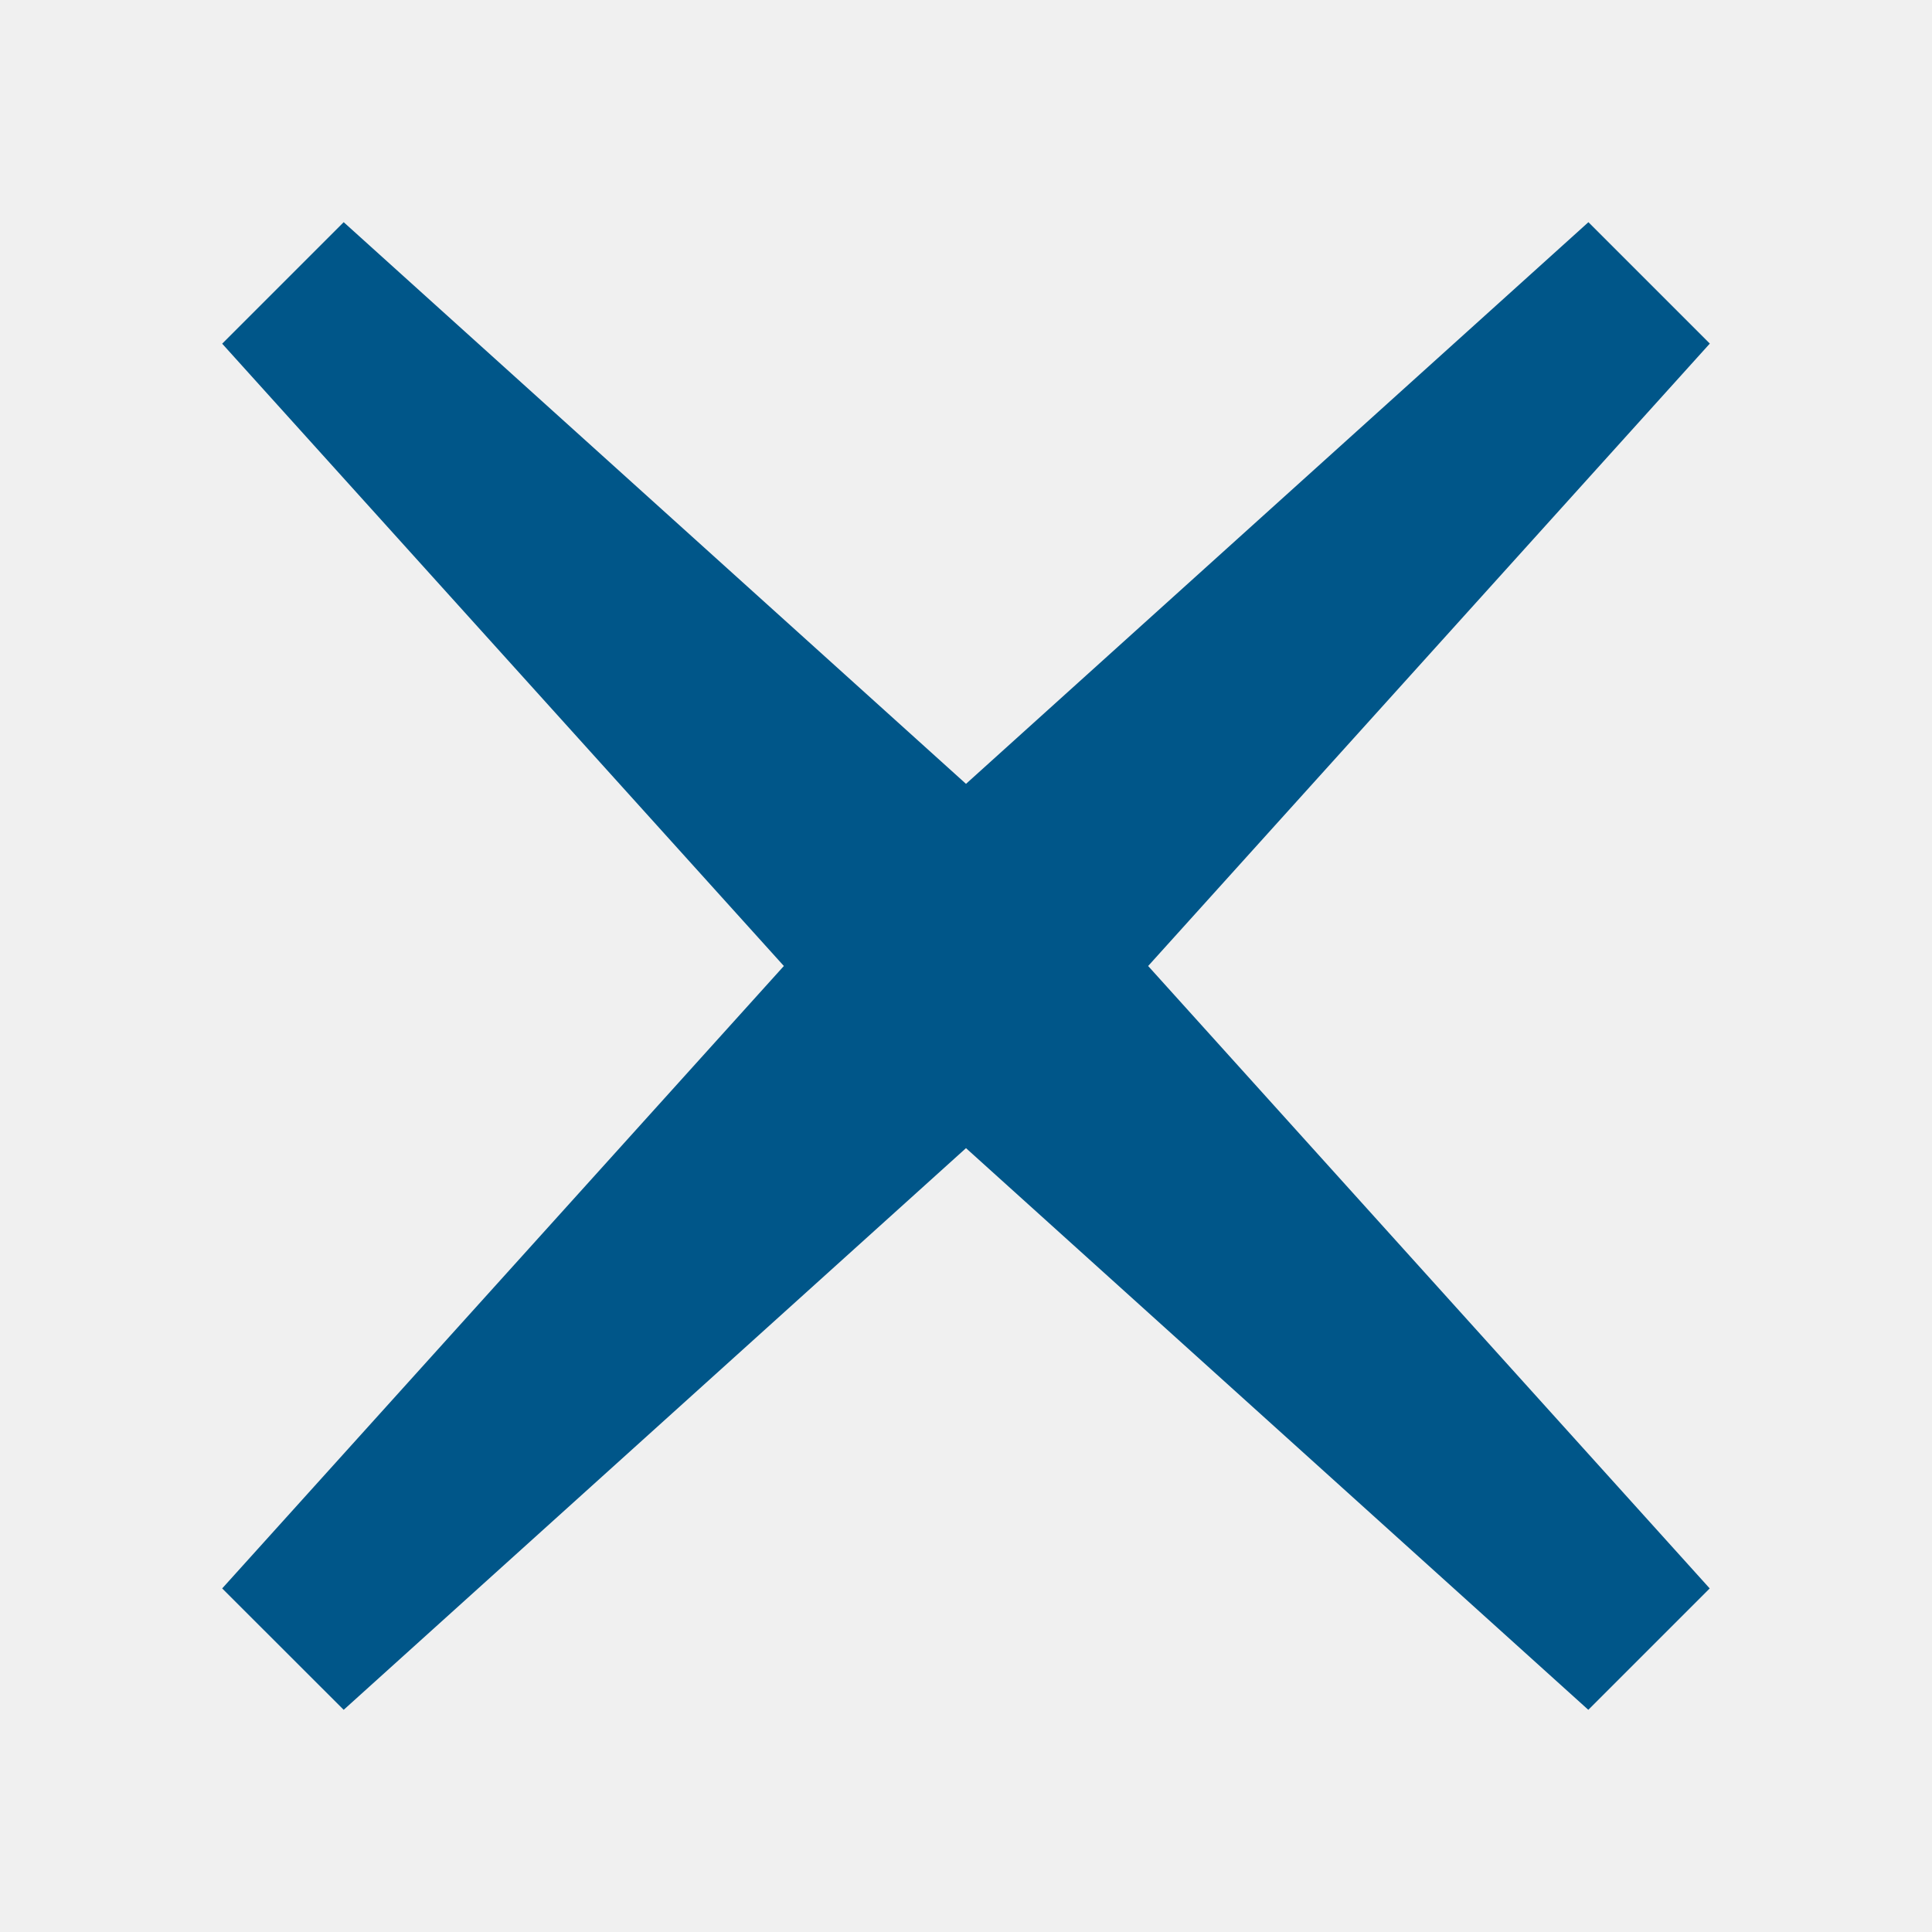
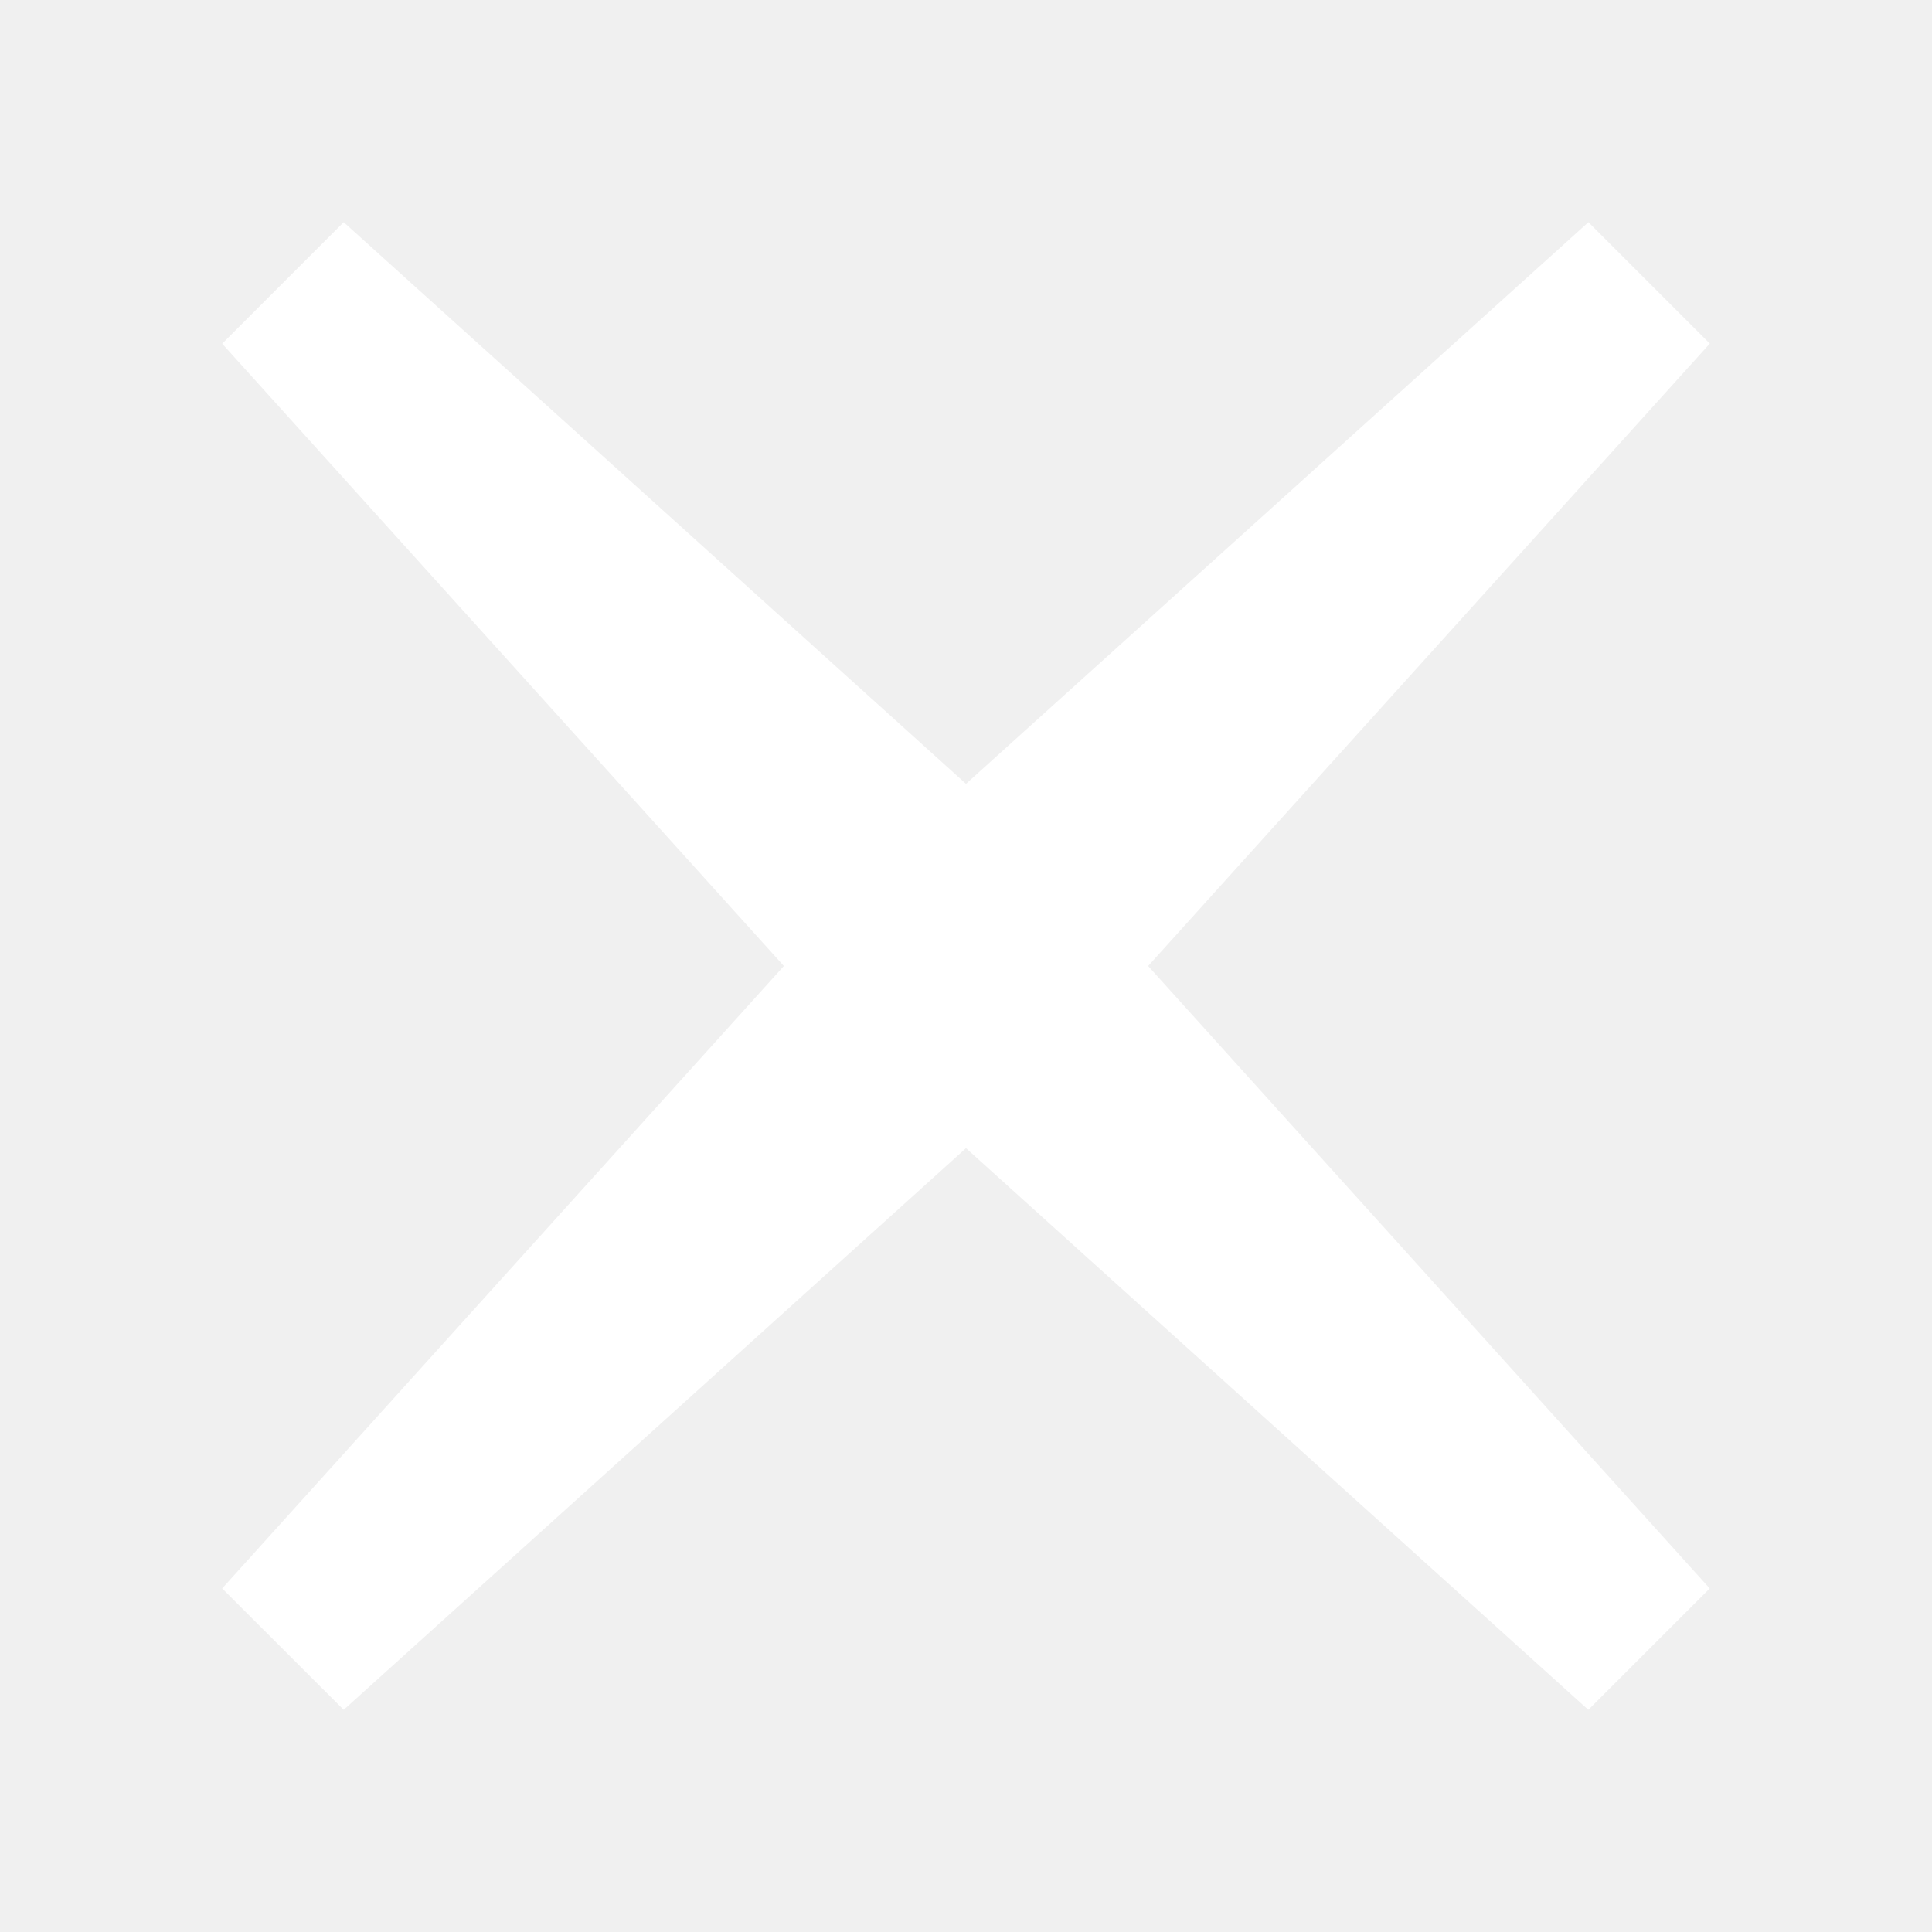
<svg xmlns="http://www.w3.org/2000/svg" version="1.1" id="Layer_1" x="0px" y="0px" width="18px" height="18px" viewBox="0 0 18 18" enable-background="new 0 0 18 18" xml:space="preserve">
-   <path fill="#005689" d="M14.799,2.07l1.131,1.131L10.697,9l5.232,5.799l-1.131,1.131L9,10.697L3.202,15.93L2.07,14.799L7.303,9  L2.07,3.202L3.202,2.07L9,7.303L14.799,2.07z" />
+   <path fill="#FFFFFF" d="M14.799,2.07l1.131,1.131L10.697,9l5.232,5.799l-1.131,1.131L9,10.697L3.202,15.93L2.07,14.799L7.303,9  L2.07,3.202L3.202,2.07L9,7.303L14.799,2.07z" />
</svg>
